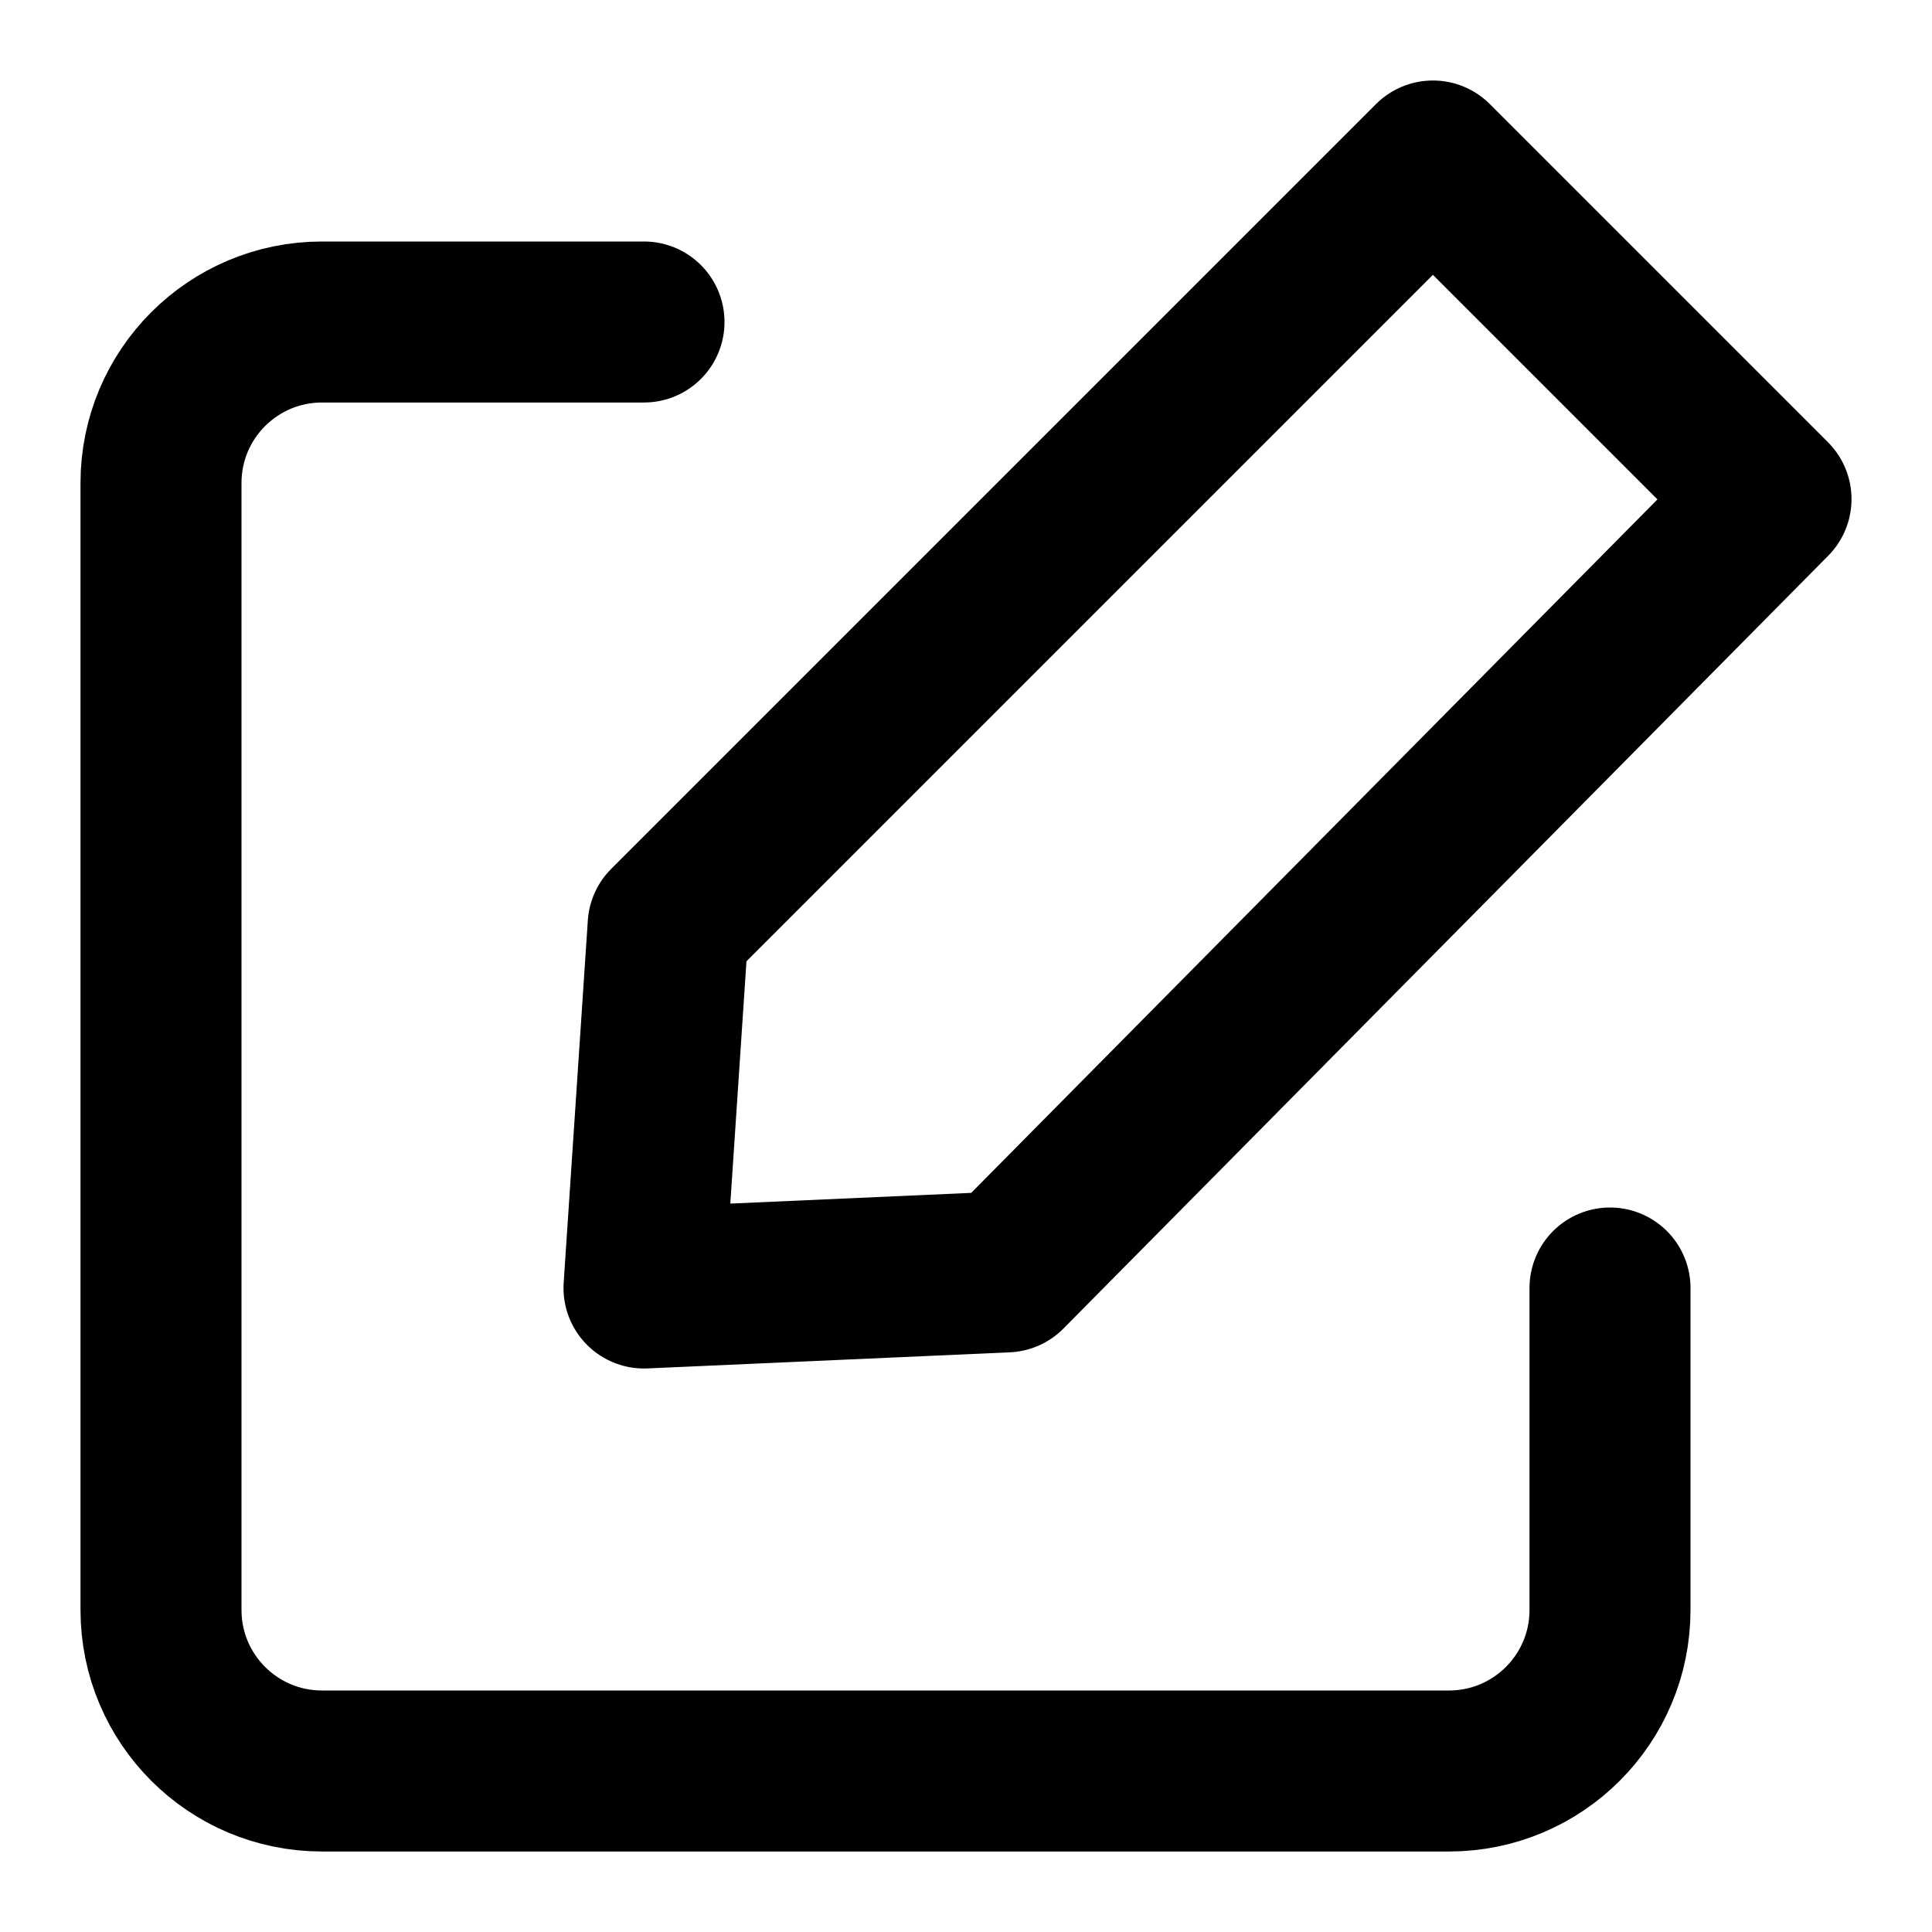
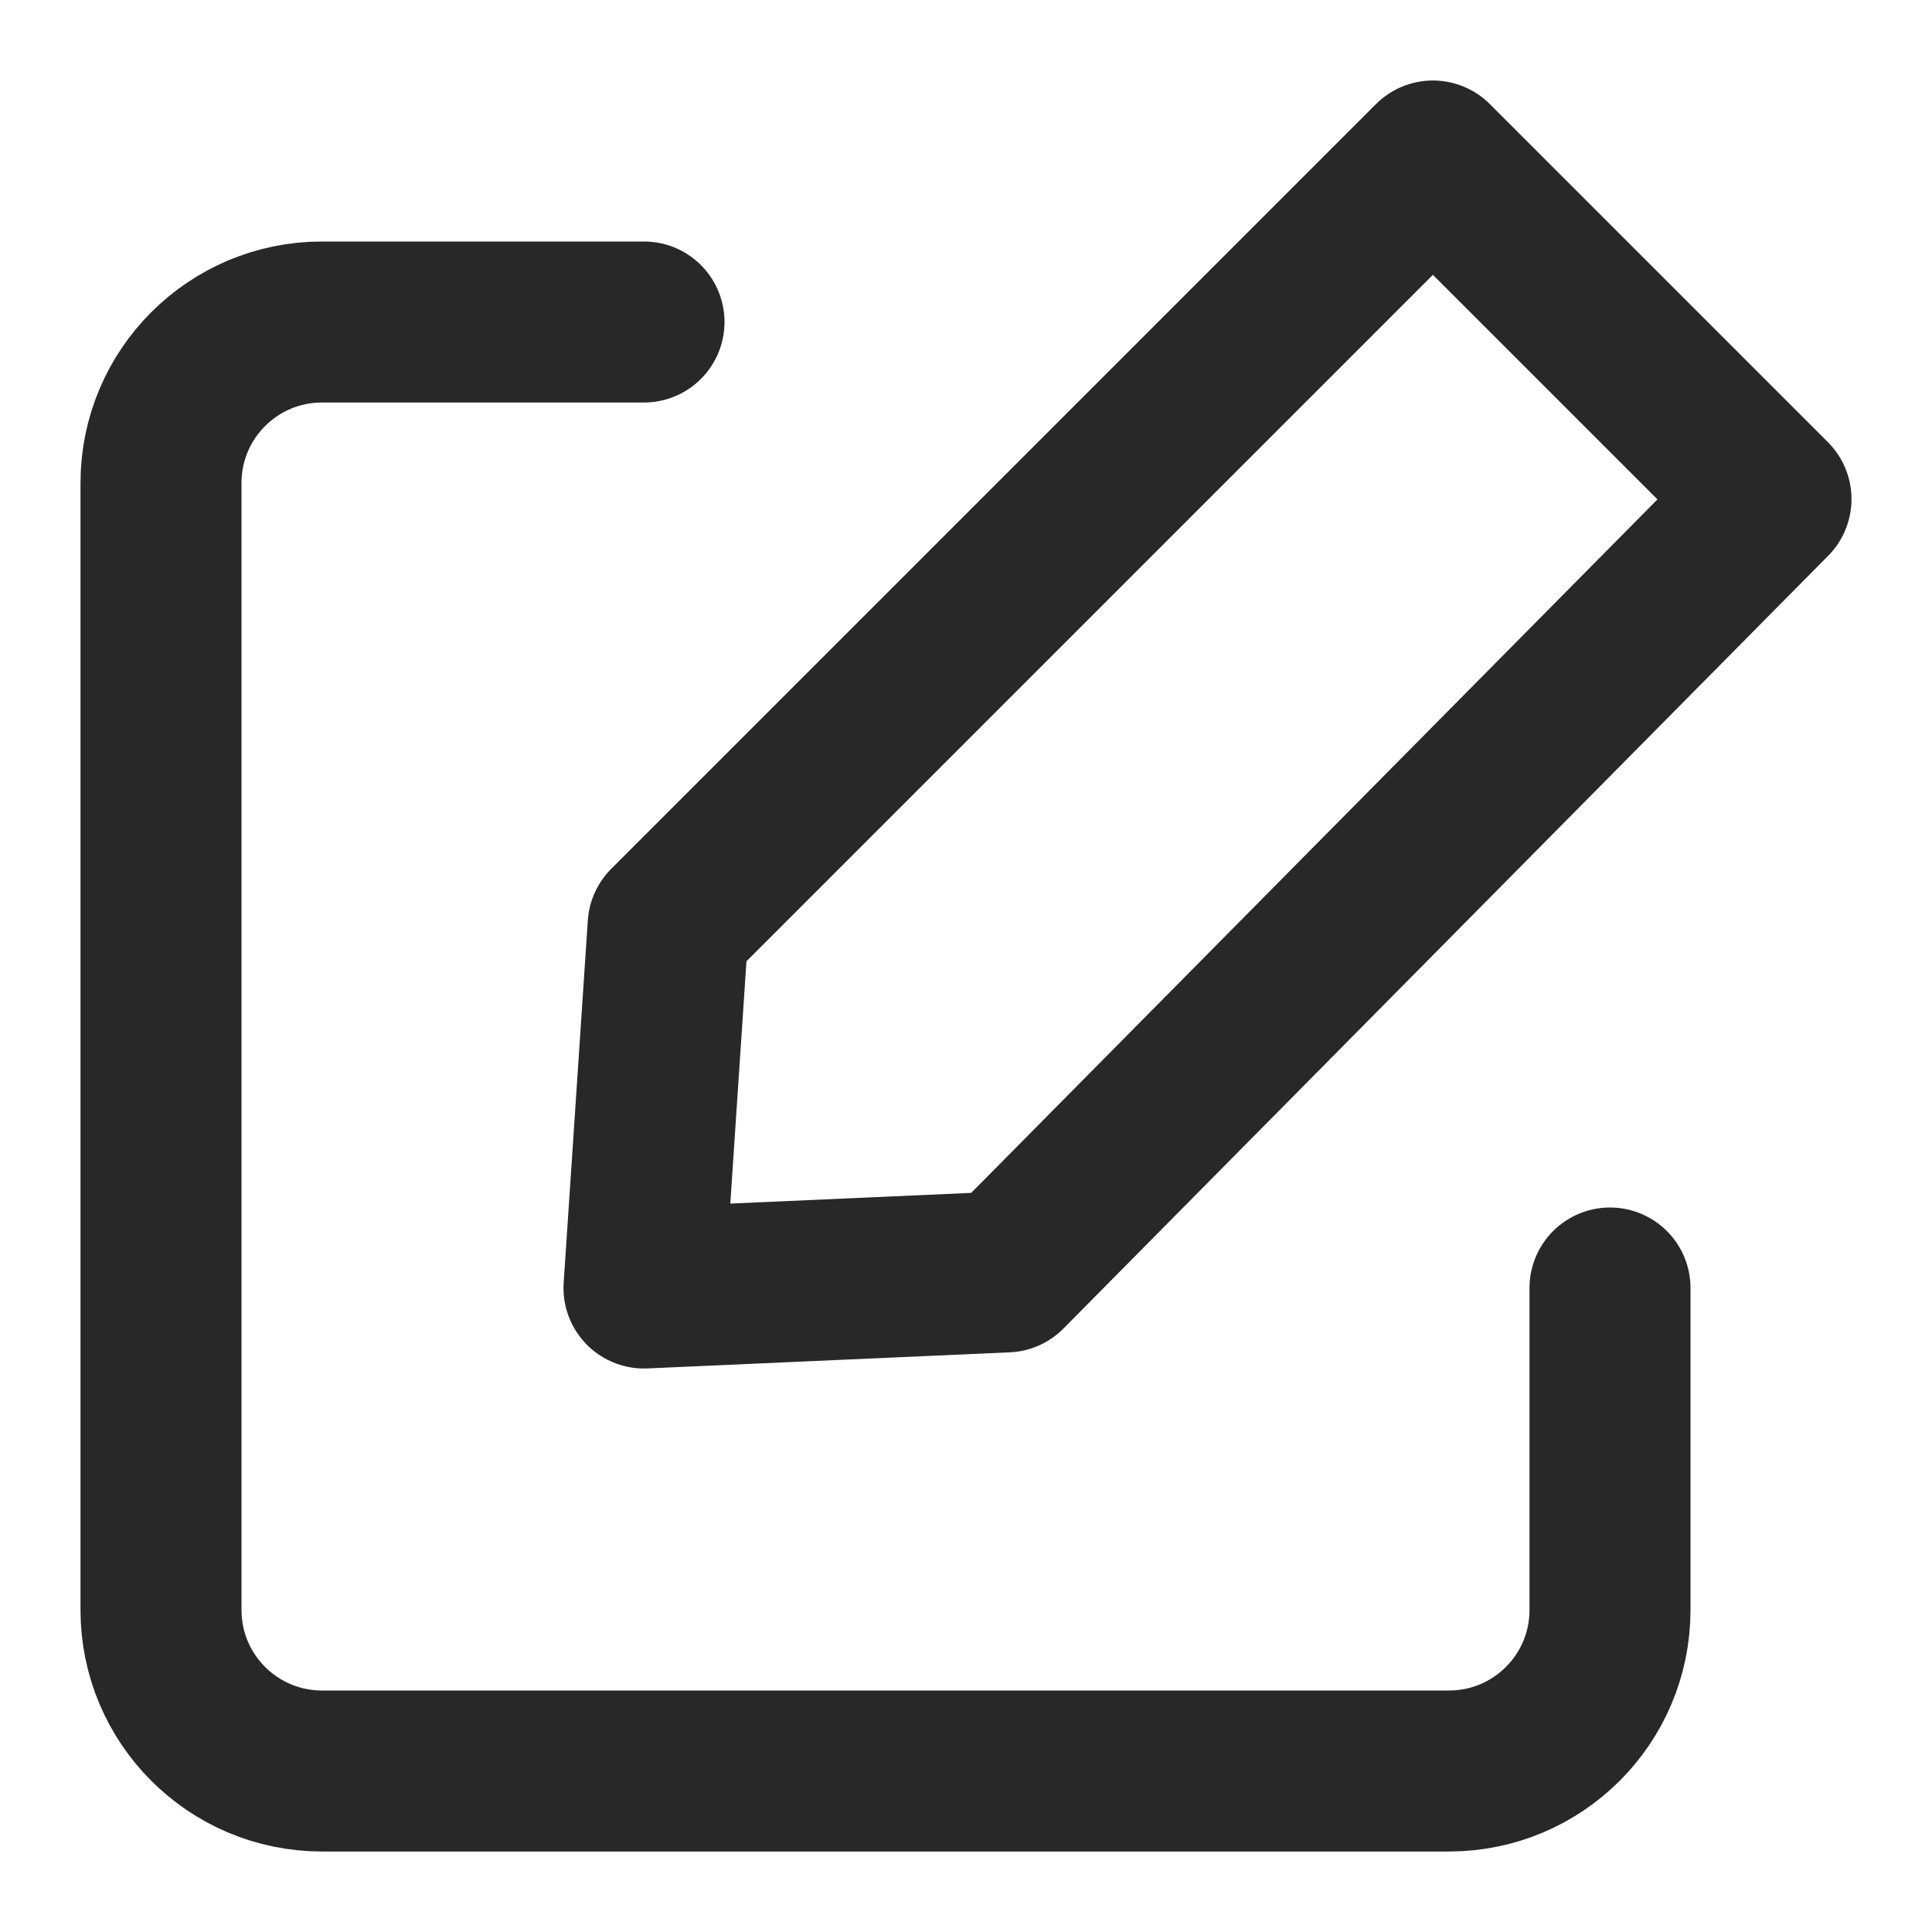
<svg xmlns="http://www.w3.org/2000/svg" width="800px" height="800px" viewBox="0 0 24 24">
  <g id="Complete">
    <g id="edit">
      <g>
-         <path d="M20,16v4a2,2,0,0,1-2,2H4a2,2,0,0,1-2-2V6A2,2,0,0,1,4,4H8" fill="none" stroke="#000000" stroke-linecap="round" stroke-linejoin="round" stroke-width="2" />
-         <polygon fill="none" points="12.5 15.8 22 6.2 17.8 2 8.3 11.5 8 16 12.5 15.8" stroke="#000000" stroke-linecap="round" stroke-linejoin="round" stroke-width="2" />
+         <path d="M20,16v4a2,2,0,0,1-2,2H4a2,2,0,0,1-2-2V6A2,2,0,0,1,4,4H8" fill="none" stroke="#292828" stroke-linecap="round" stroke-linejoin="round" stroke-width="2" />
+         <polygon fill="none" points="12.5 15.8 22 6.2 17.8 2 8.3 11.5 8 16 12.5 15.8" stroke="#292828" stroke-linecap="round" stroke-linejoin="round" stroke-width="2" />
      </g>
    </g>
  </g>
</svg>
